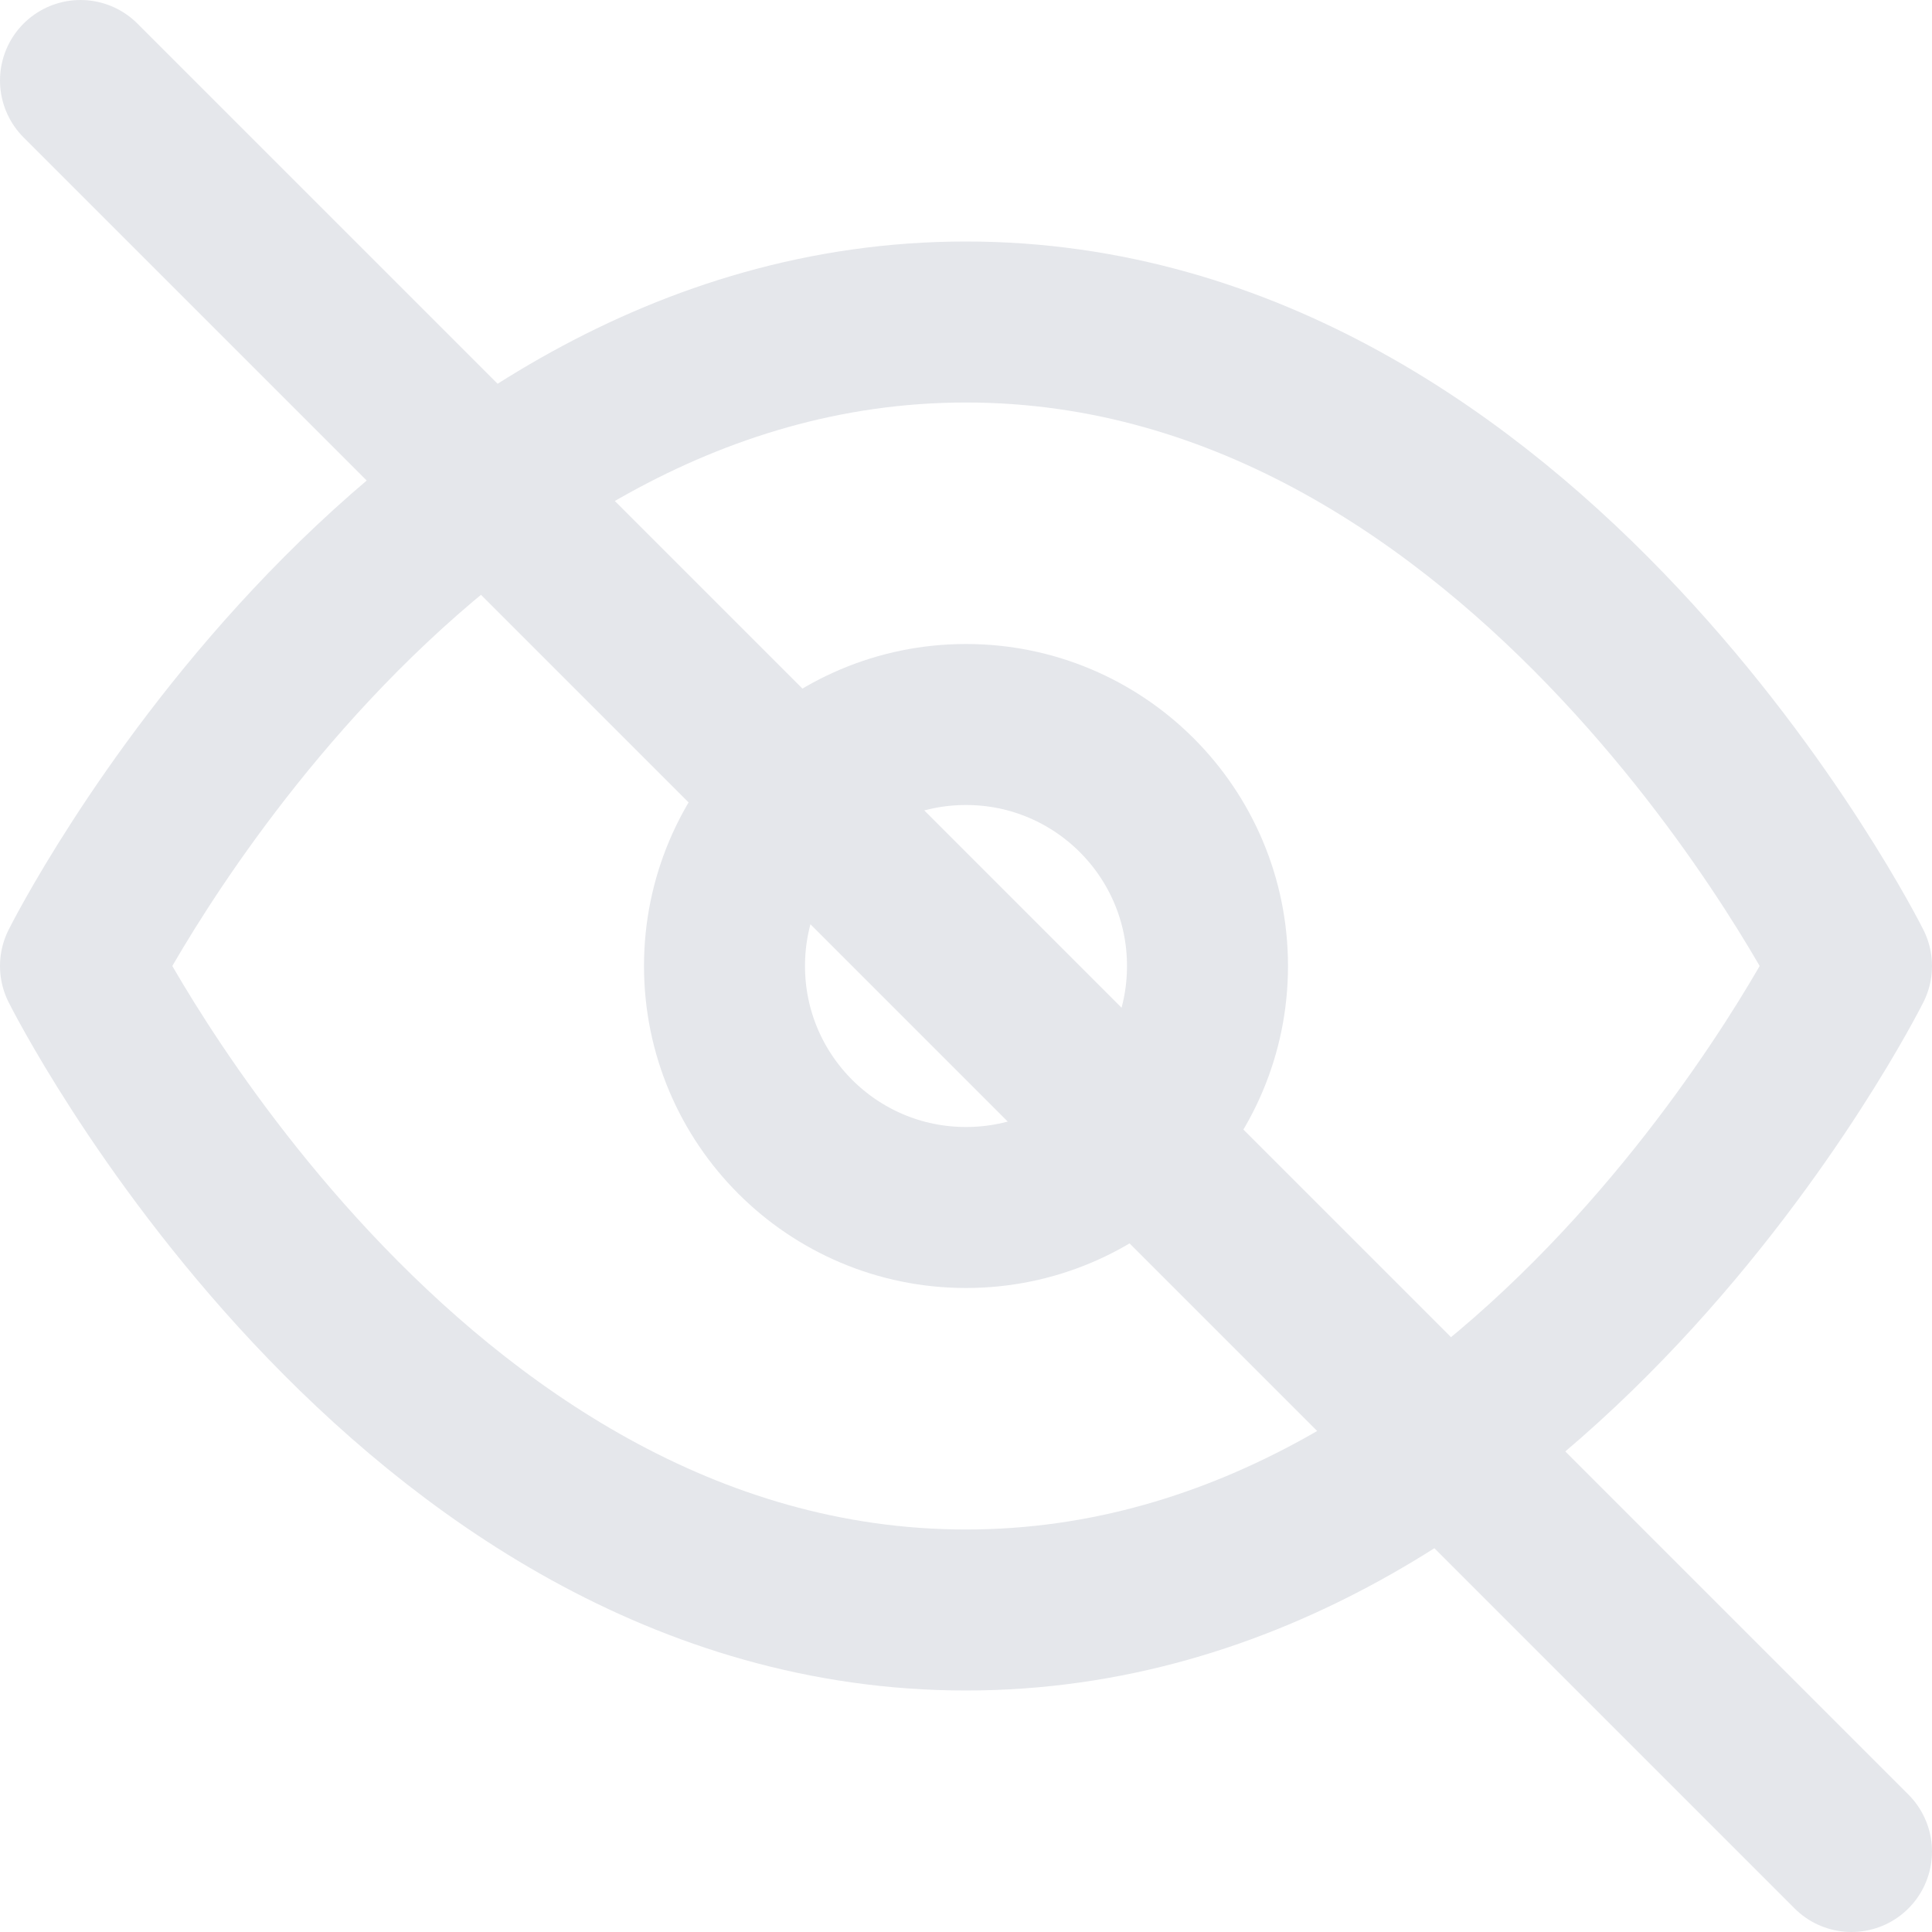
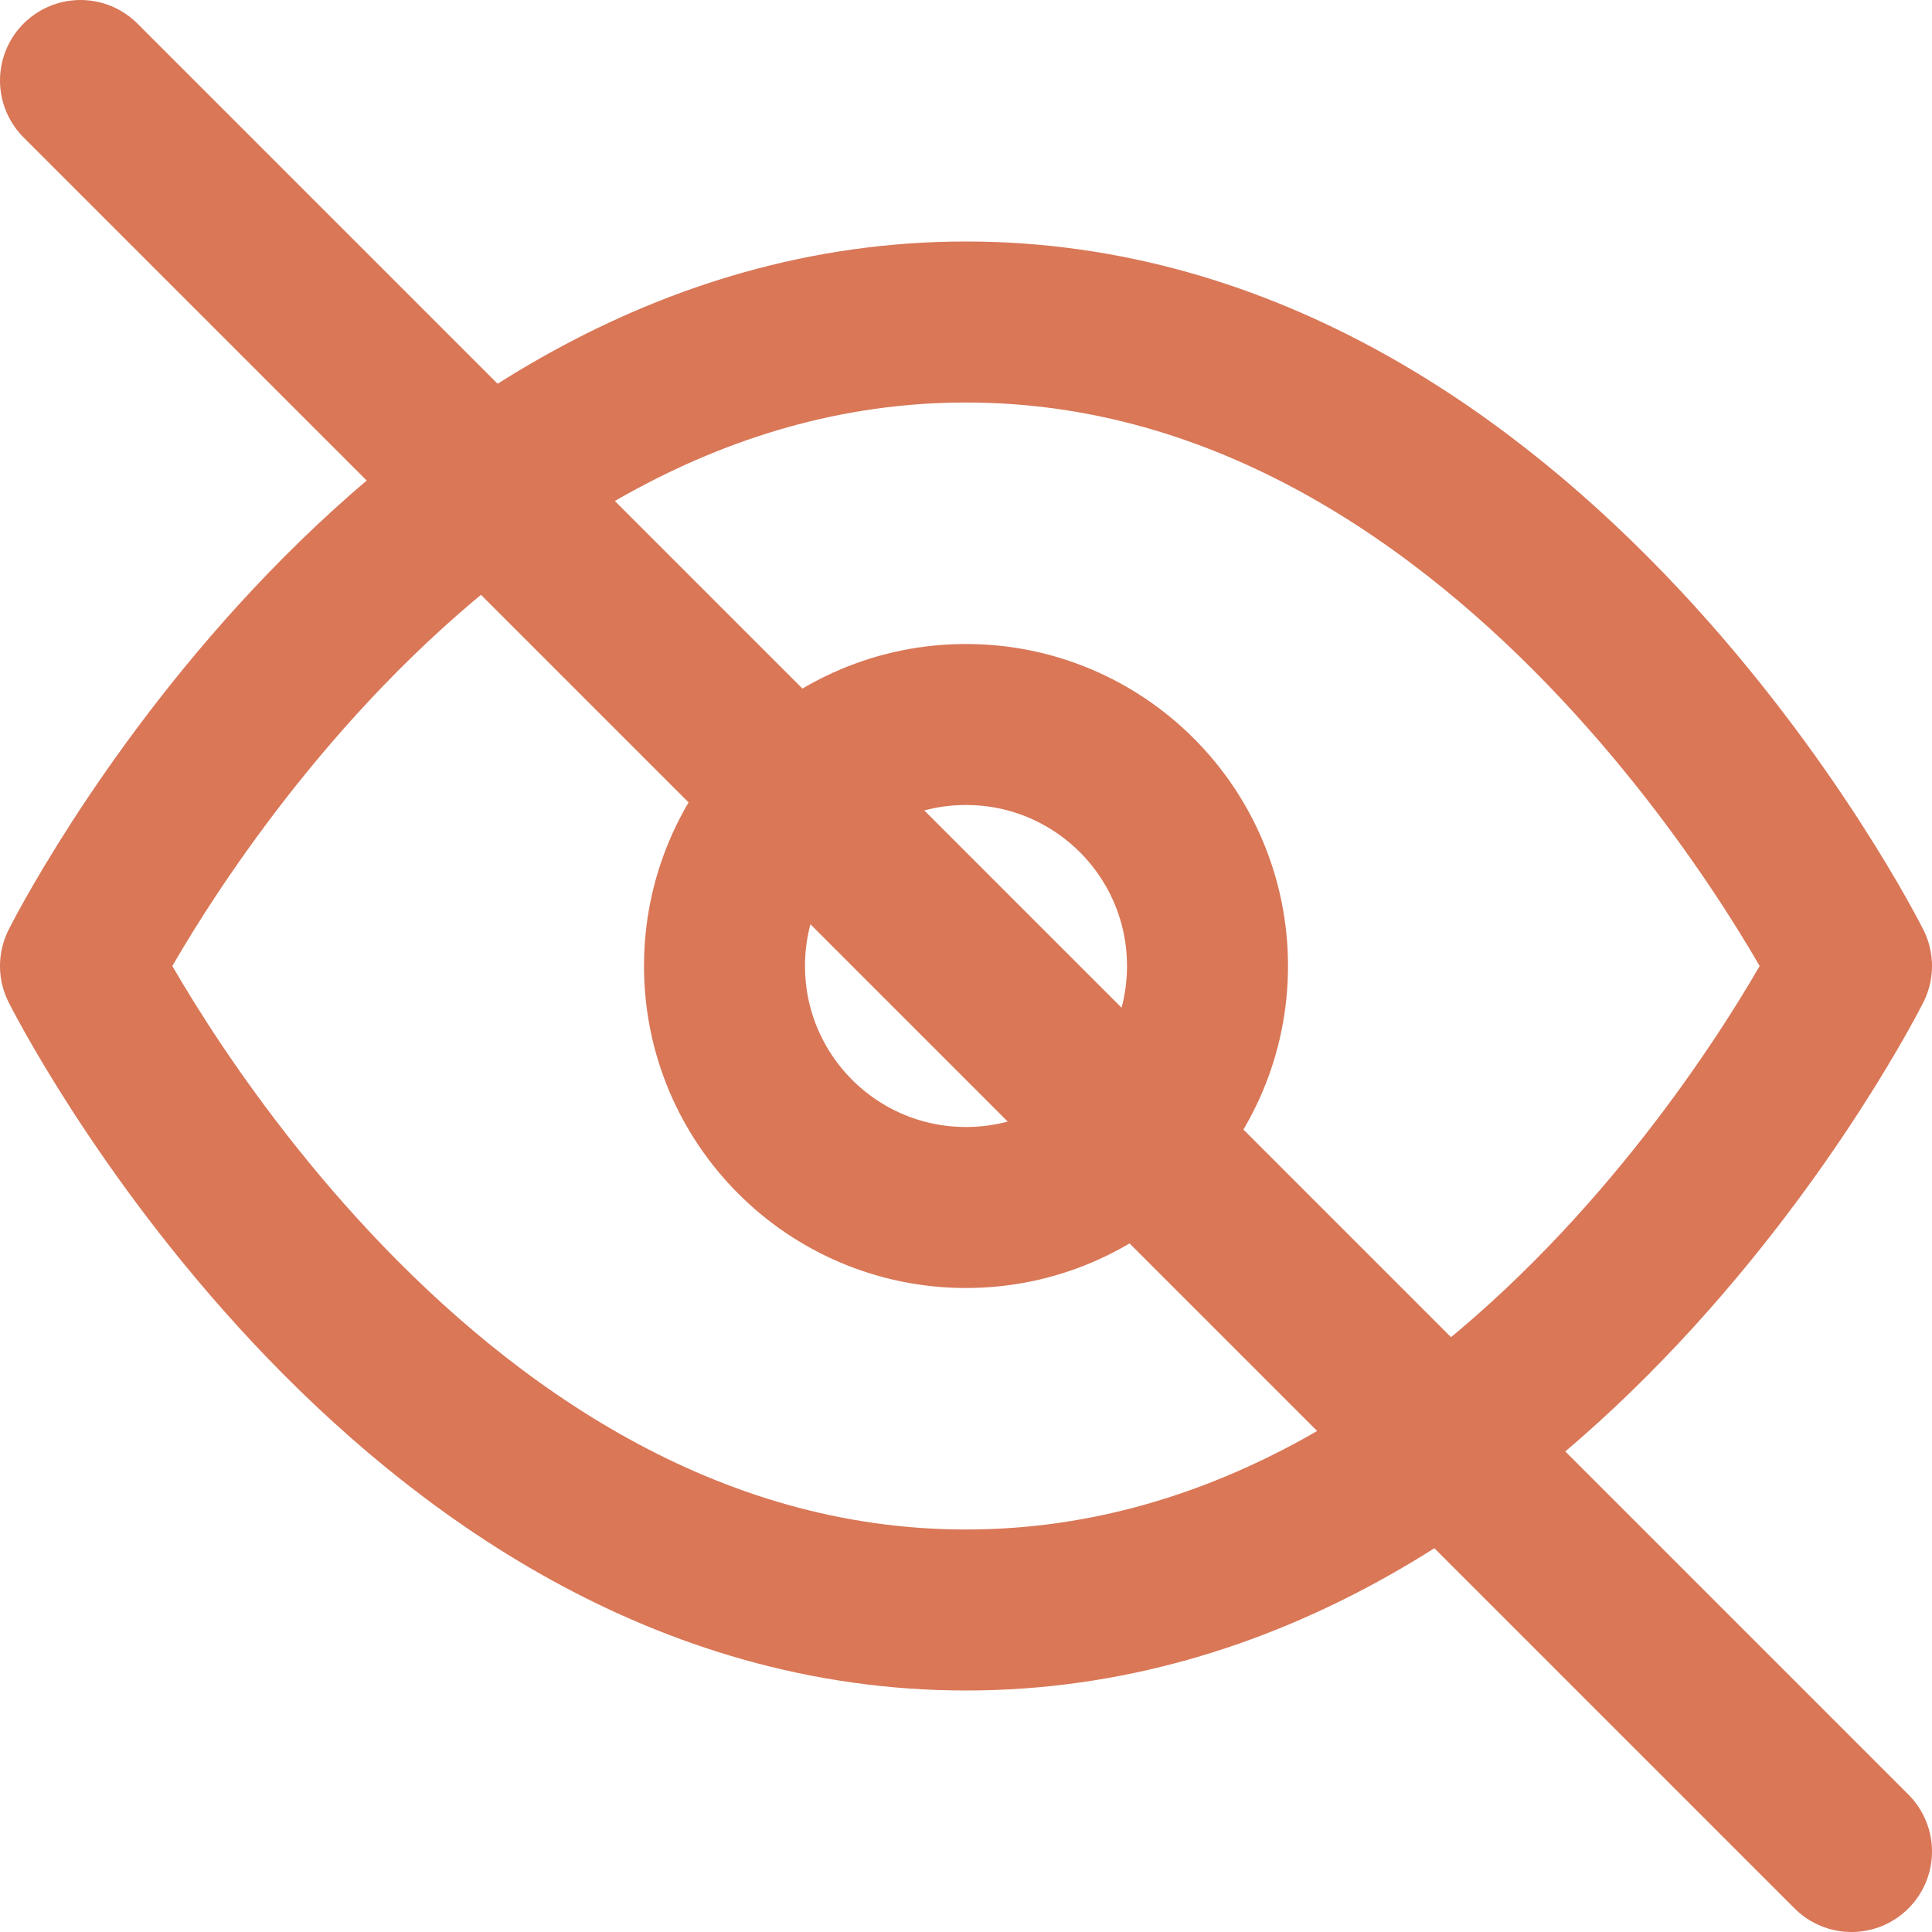
- <svg xmlns="http://www.w3.org/2000/svg" width="20" height="20" viewBox="0 0 24 24" fill="none" stroke="#e5e7eb" stroke-width="2" stroke-linecap="round" stroke-linejoin="round">
+ <svg xmlns="http://www.w3.org/2000/svg" width="20" height="20" viewBox="0 0 24 24" fill="none" stroke="#D97757" stroke-width="2" stroke-linecap="round" stroke-linejoin="round">
  <path d="M1 12s4-8 11-8 11 8 11 8-4 8-11 8-11-8-11-8z" />
  <circle cx="12" cy="12" r="3" />
  <line x1="1" y1="1" x2="23" y2="23" />
</svg>
